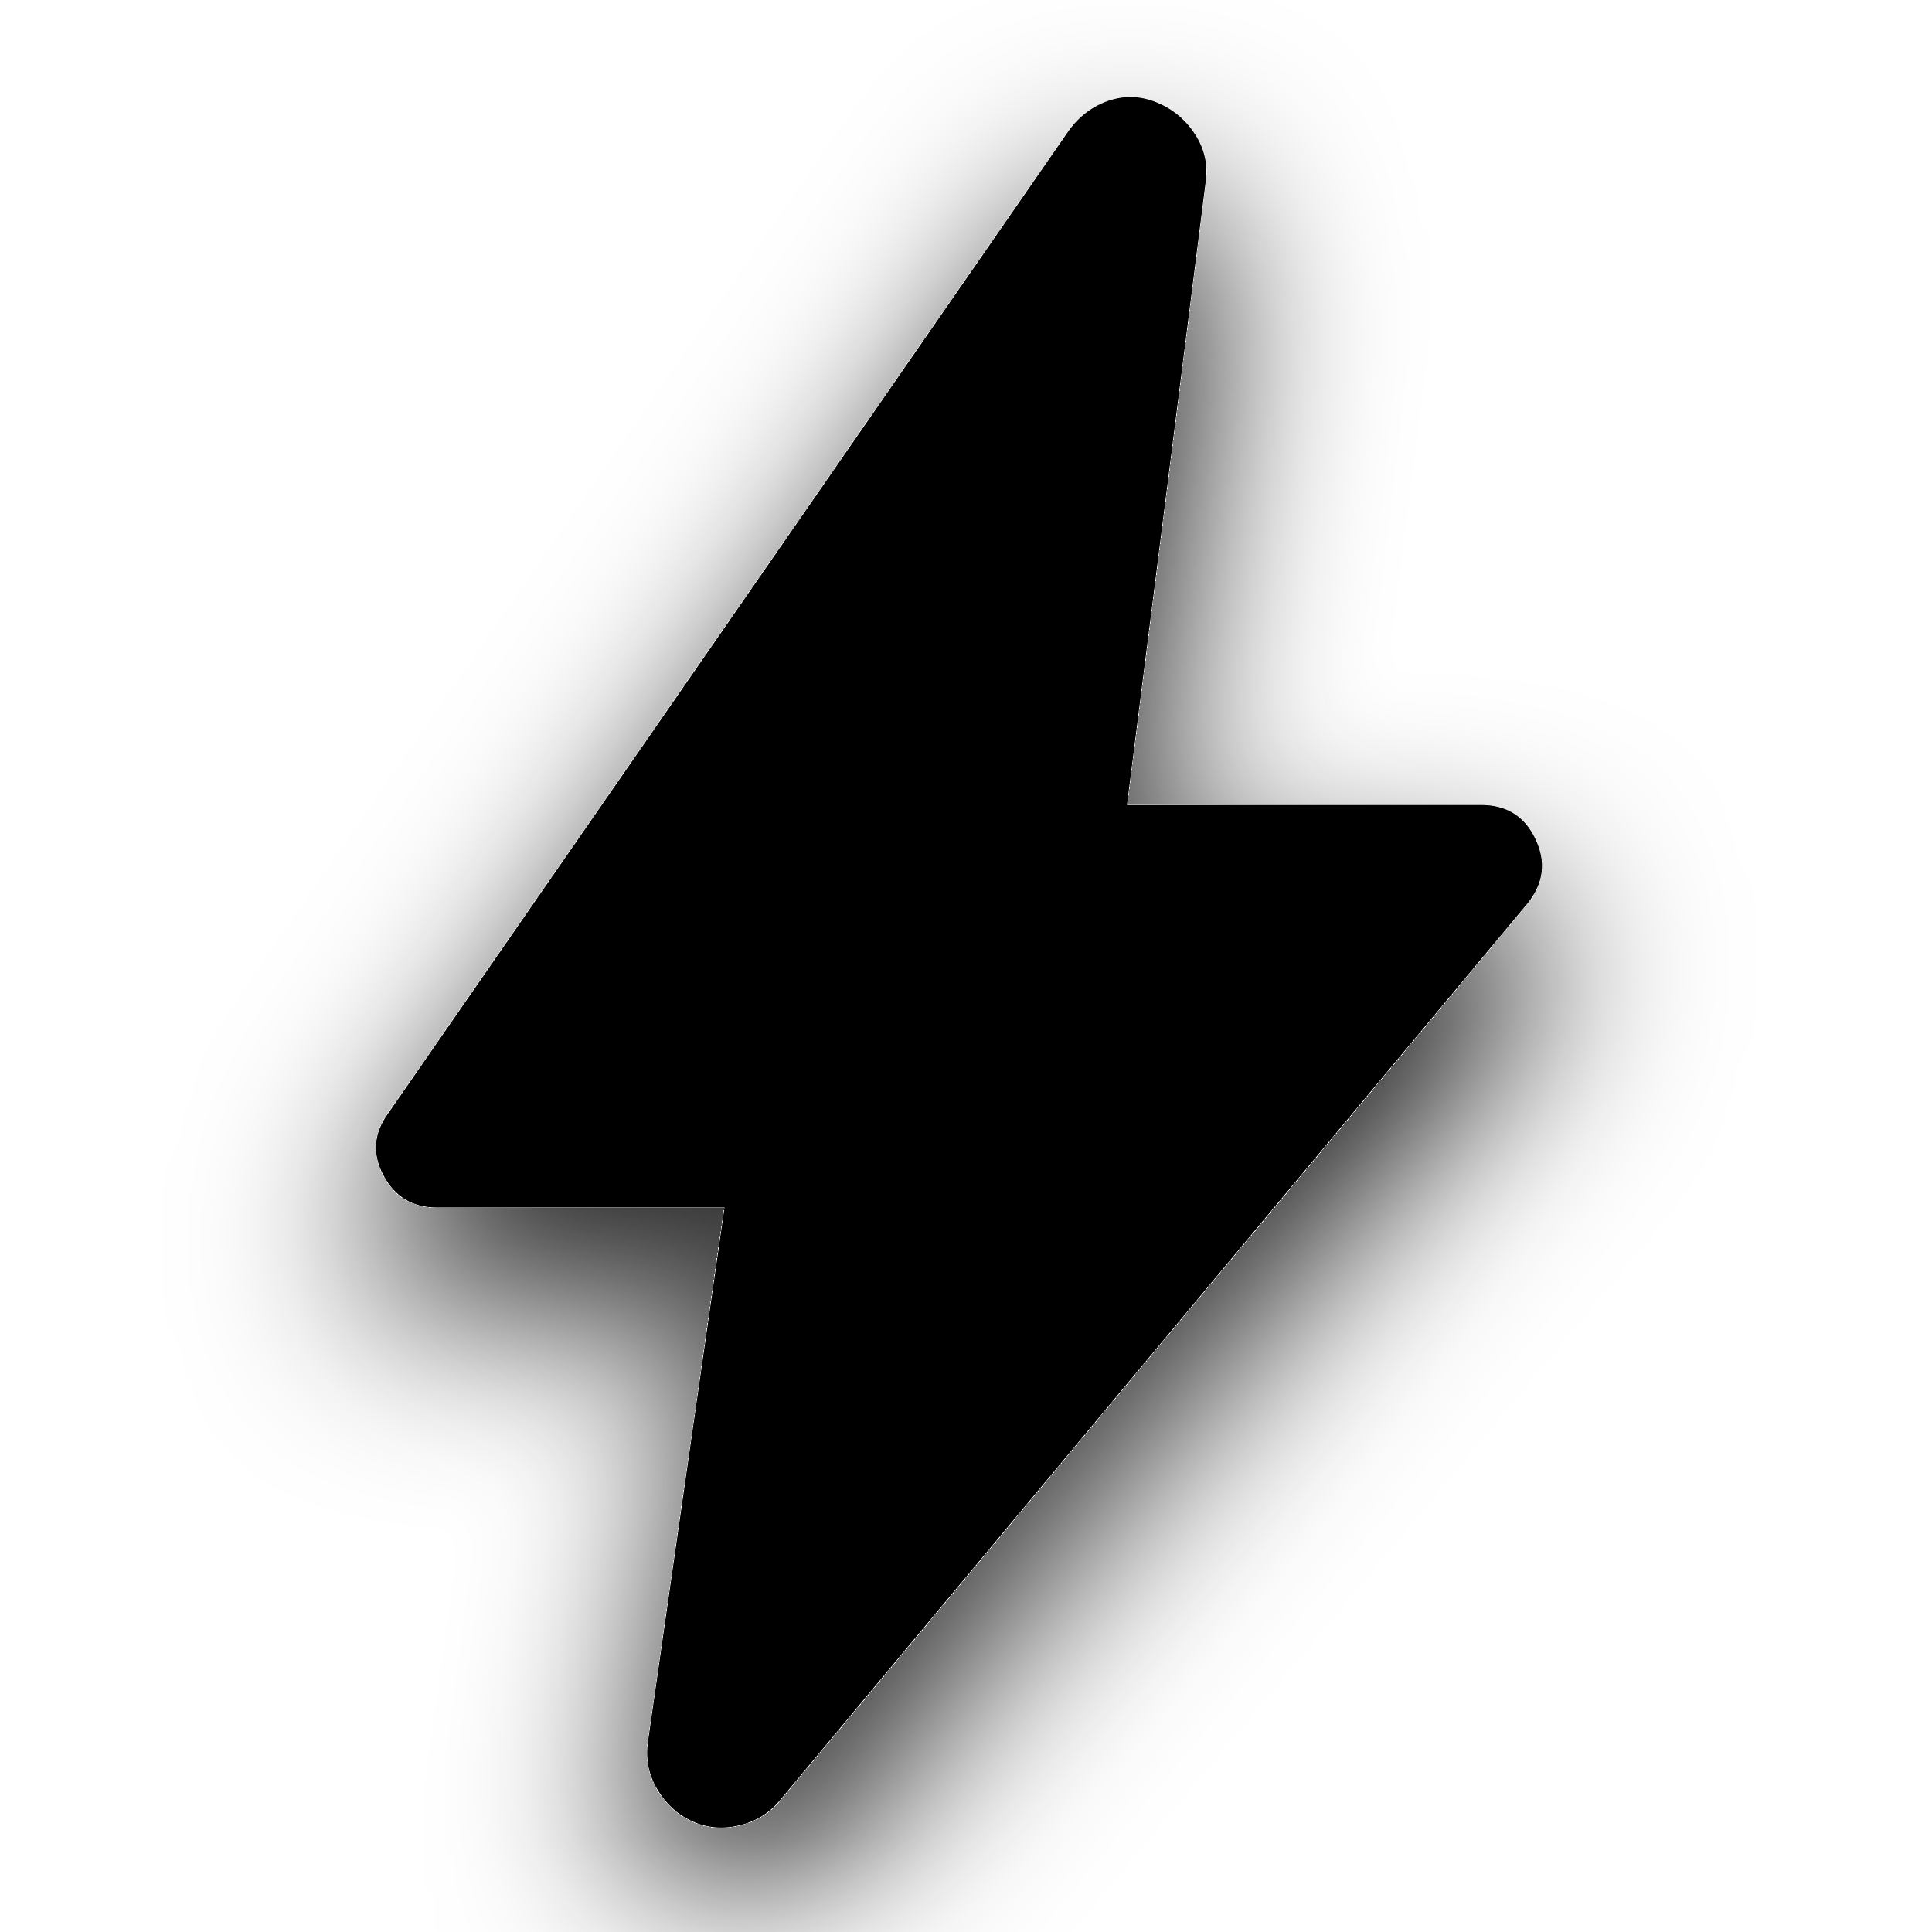
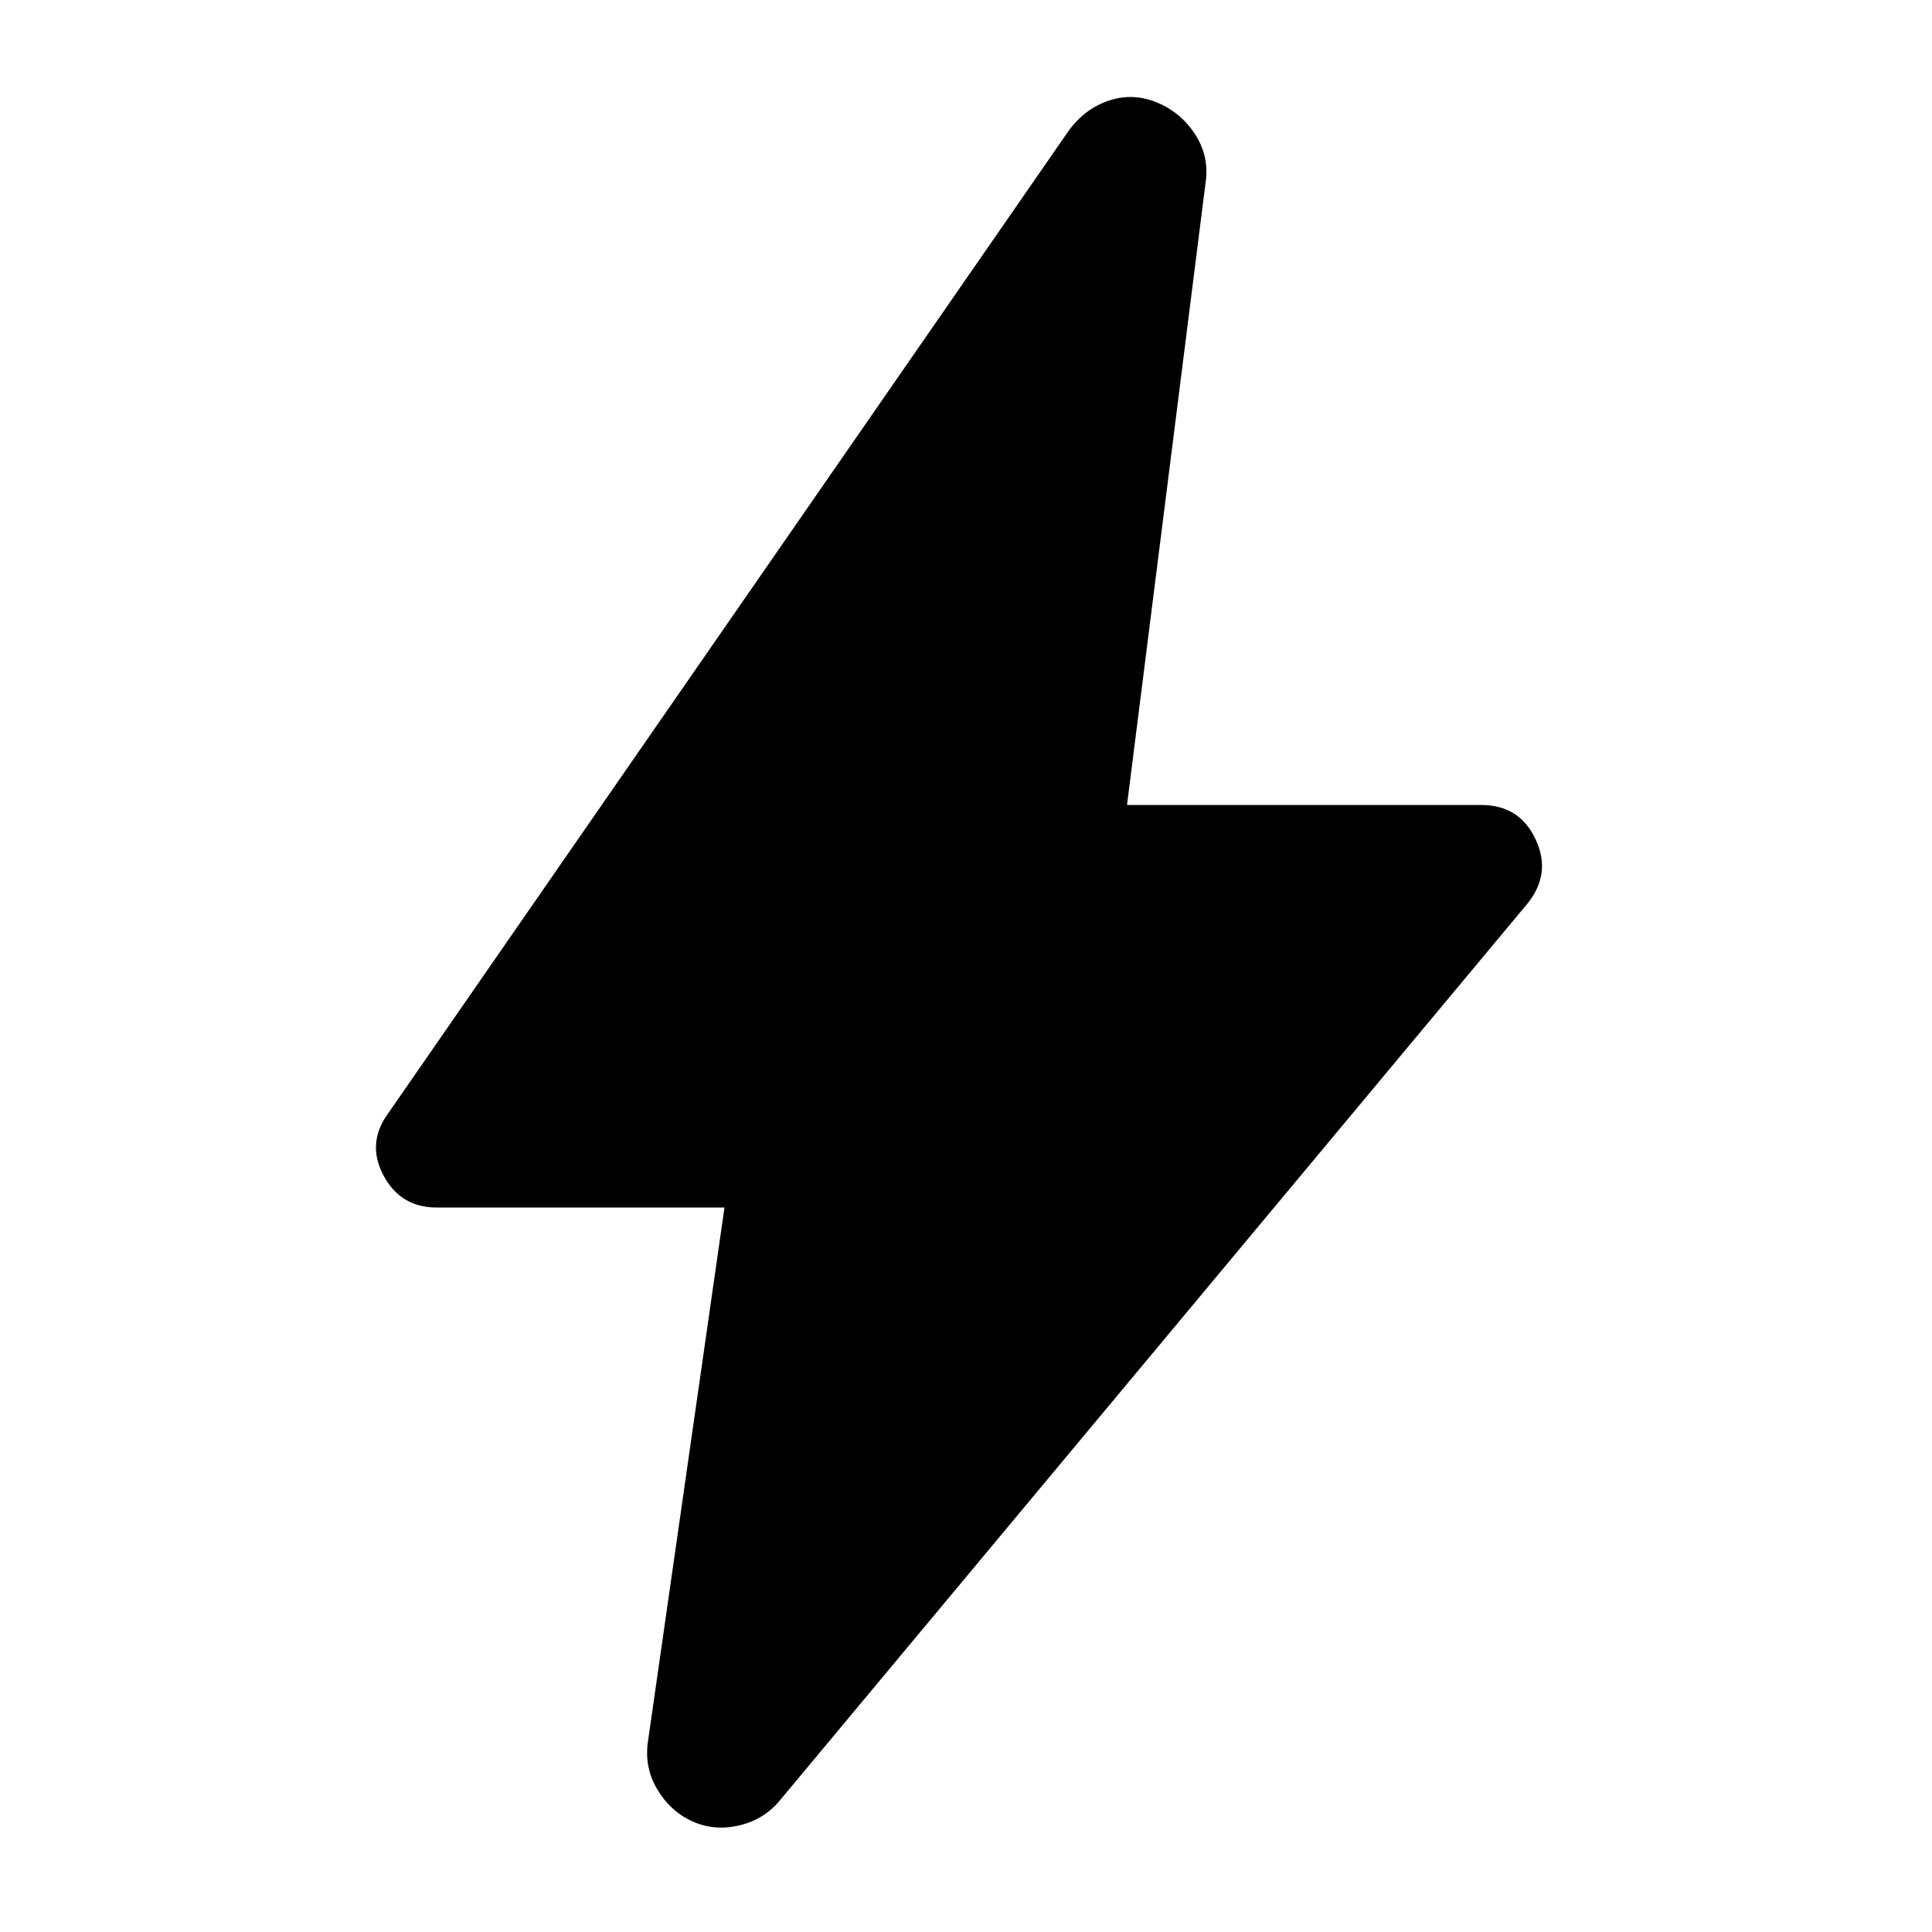
<svg xmlns="http://www.w3.org/2000/svg" overflow="visible" width="22.222" height="22.222" viewBox="5.676 4.884 22.222 22.222" fill="none">
-   <g id="Bolt Fill Streamline Rounded Fill - Material Symbols" filter="url(#filter0_dd_0_71)">
+   <g id="Bolt Fill Streamline Rounded Fill - Material Symbols">
    <path id="Vector" d="M14.009 18.773H10.699C10.421 18.773 10.217 18.649 10.086 18.402C9.955 18.155 9.974 17.916 10.144 17.685L17.968 6.388C18.091 6.219 18.245 6.103 18.431 6.041C18.616 5.979 18.801 5.987 18.986 6.064C19.171 6.141 19.318 6.265 19.426 6.435C19.534 6.604 19.573 6.79 19.542 6.99L18.639 14.143H22.713C23.006 14.143 23.215 14.274 23.338 14.537C23.462 14.799 23.431 15.046 23.245 15.277L14.658 25.578C14.534 25.733 14.376 25.833 14.183 25.879C13.99 25.925 13.809 25.91 13.639 25.833C13.469 25.756 13.334 25.632 13.234 25.462C13.134 25.293 13.099 25.108 13.13 24.907L14.009 18.773Z" fill="currentColor" />
  </g>
-   <defs>
-     <filter id="filter0_dd_0_71" x="-4.324" y="-1.116" width="42.222" height="42.222" filterUnits="userSpaceOnUse" color-interpolation-filters="sRGB">
-       <feFlood flood-opacity="0" result="BackgroundImageFix" />
-       <feColorMatrix in="SourceAlpha" type="matrix" values="0 0 0 0 0 0 0 0 0 0 0 0 0 0 0 0 0 0 127 0" result="hardAlpha" />
-       <feOffset dy="1.111" />
-       <feGaussianBlur stdDeviation="1.111" />
-       <feComposite in2="hardAlpha" operator="out" />
-       <feColorMatrix type="matrix" values="0 0 0 0 0 0 0 0 0 0 0 0 0 0 0 0 0 0 1 0" />
-       <feBlend mode="normal" in2="BackgroundImageFix" result="effect1_dropShadow_0_71" />
-       <feColorMatrix in="SourceAlpha" type="matrix" values="0 0 0 0 0 0 0 0 0 0 0 0 0 0 0 0 0 0 127 0" result="hardAlpha" />
-       <feOffset dy="4" />
-       <feGaussianBlur stdDeviation="5" />
-       <feComposite in2="hardAlpha" operator="out" />
-       <feColorMatrix type="matrix" values="0 0 0 0 1 0 0 0 0 1 0 0 0 0 1 0 0 0 0.25 0" />
-       <feBlend mode="normal" in2="effect1_dropShadow_0_71" result="effect2_dropShadow_0_71" />
-       <feBlend mode="normal" in="SourceGraphic" in2="effect2_dropShadow_0_71" result="shape" />
-     </filter>
-   </defs>
</svg>
